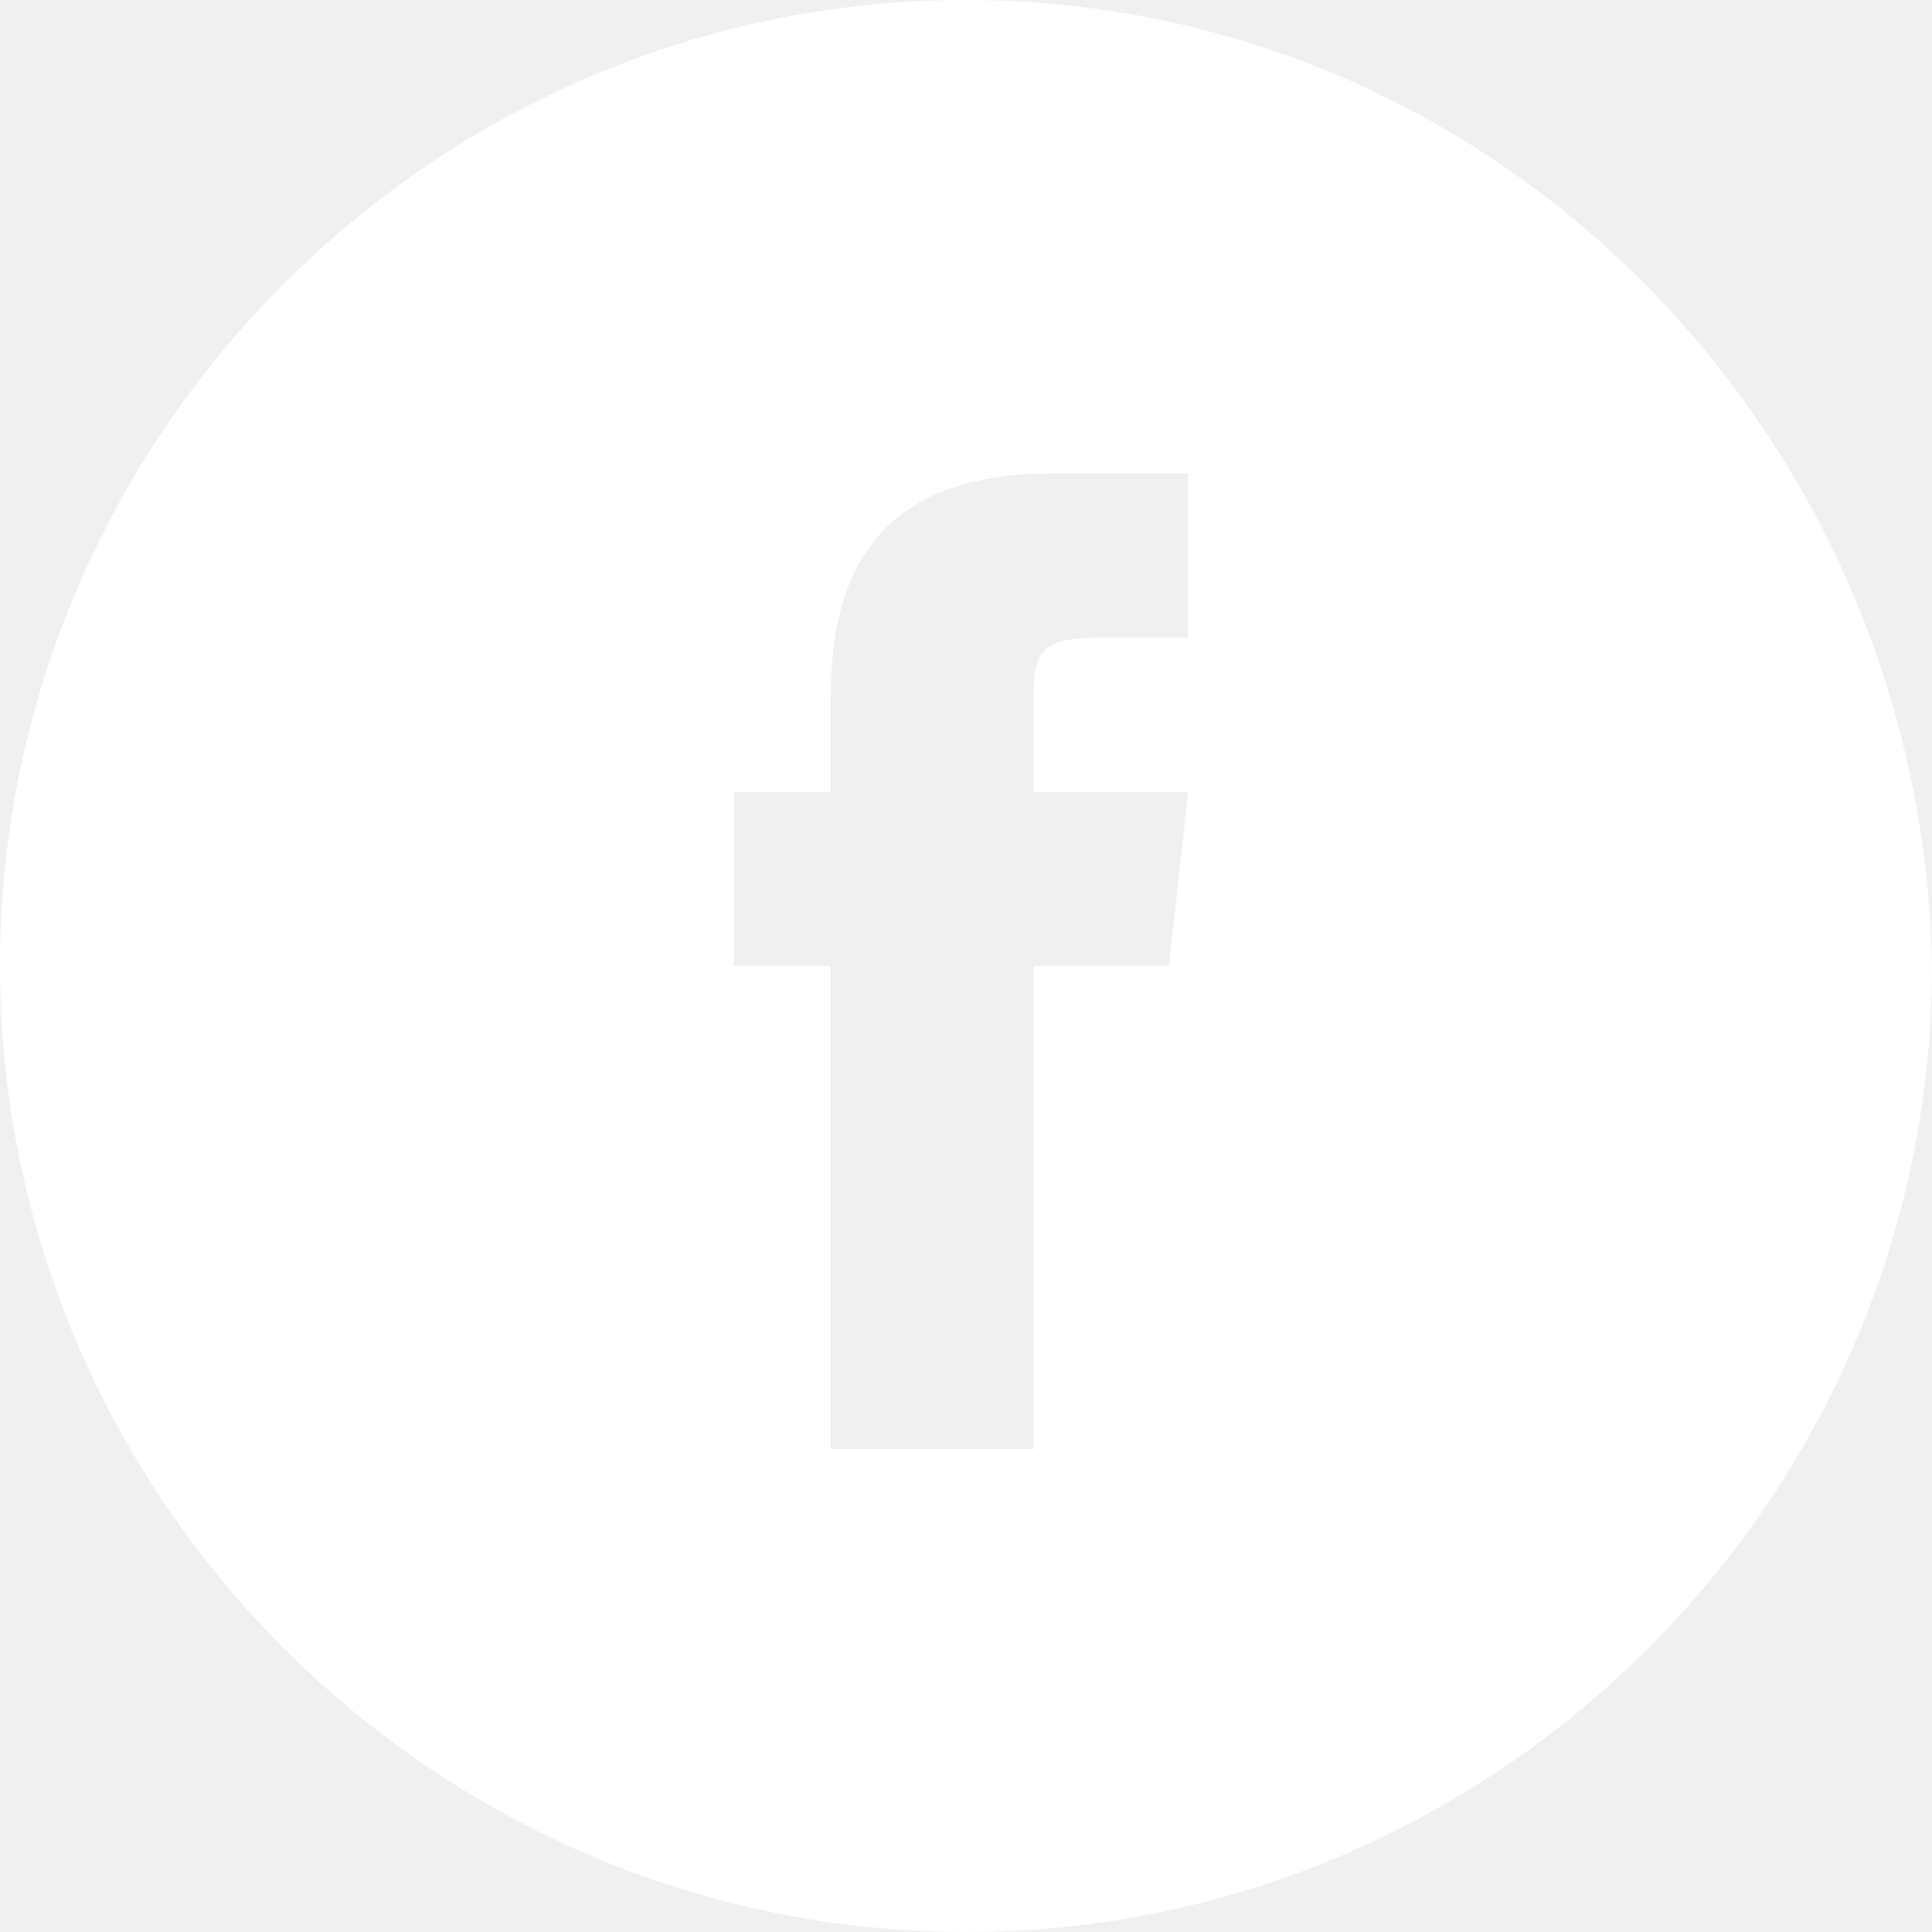
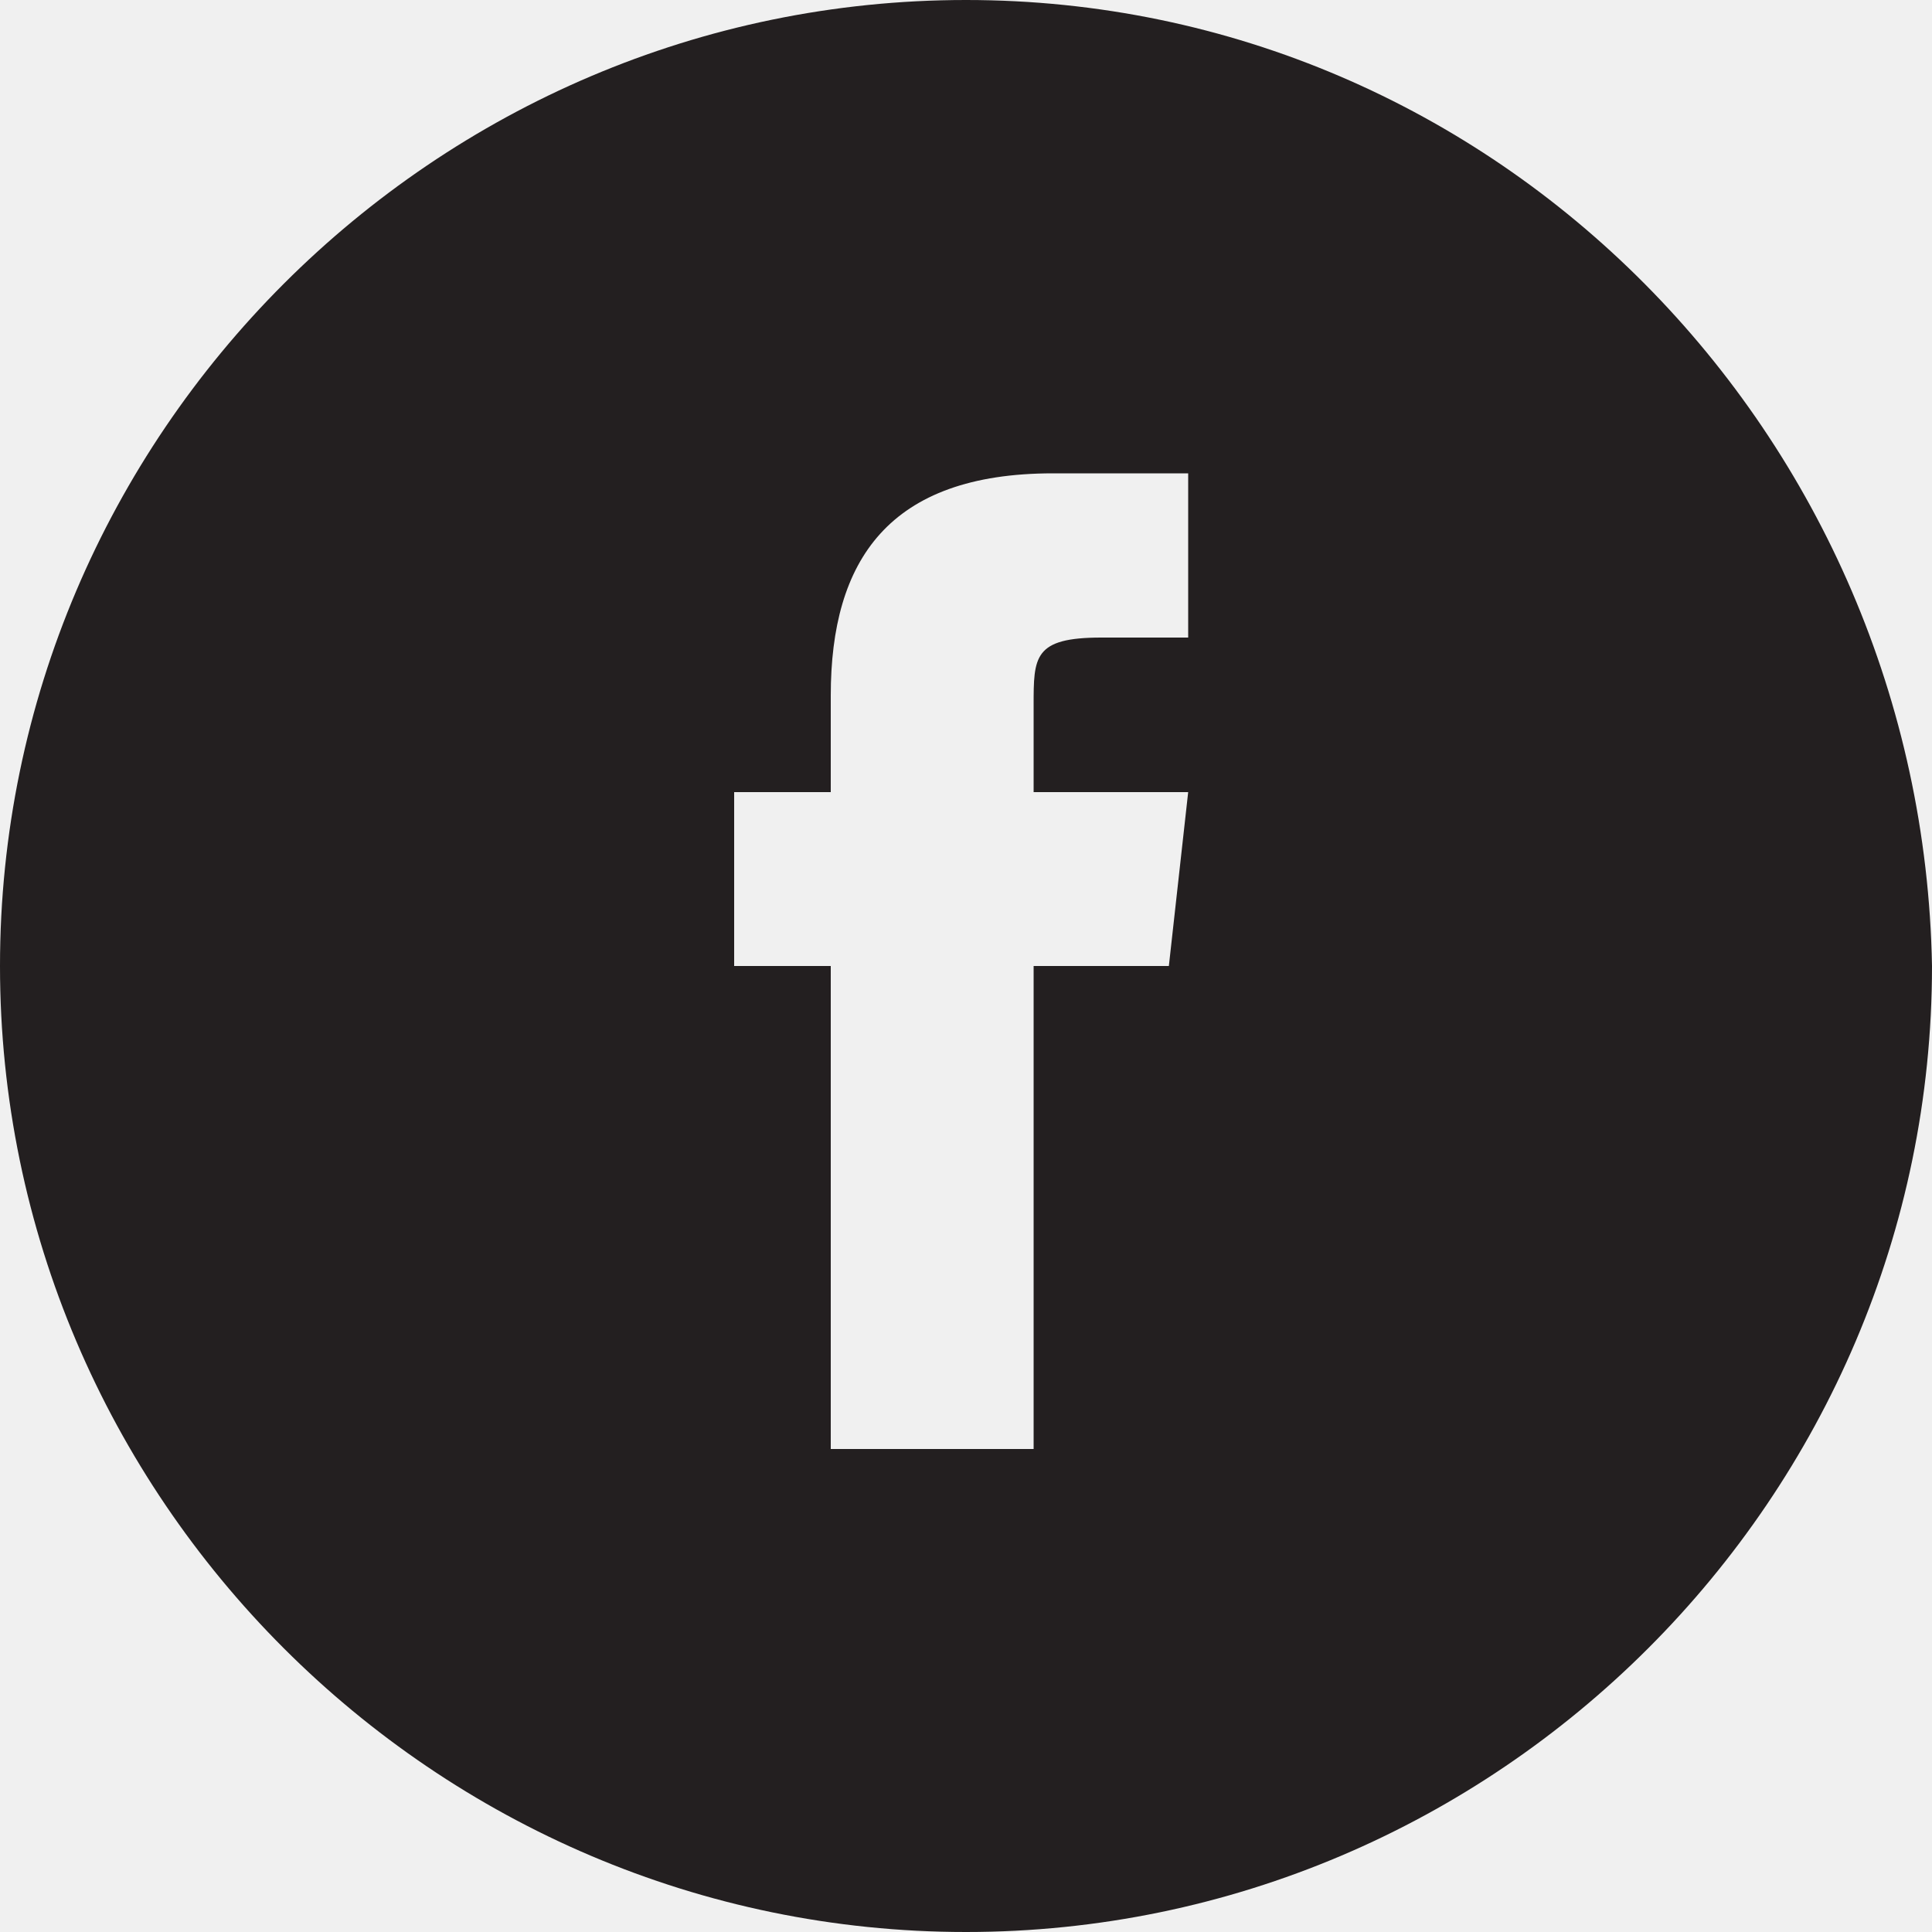
<svg xmlns="http://www.w3.org/2000/svg" version="1.1" id="Layer_1" x="0px" y="0px" viewBox="0 0 20 20" style="enable-background:new 0 0 20 20;" xml:space="preserve">
  <style type="text/css">
- 	.st0{fill:#FFFFFF;}
+ 	.st0{fill:#231F20;}
</style>
  <g id="Layer_2">
</g>
  <g id="Layer_1_1_">
    <path class="st0" d="M10,0C4.5,0,0,4.5,0,10s4.5,10,10,10s10-4.5,10-10C19.9,4.5,15.5,0,10,0z M12.1,10h-1.4v5H8.6v-5h-1V8.2h1v-1   c0-1.4,0.6-2.3,2.3-2.3h1.4v1.7h-0.9c-0.7,0-0.7,0.2-0.7,0.7v0.9h1.6L12.1,10z" />
  </g>
  <g id="Layer_3">
</g>
</svg>
